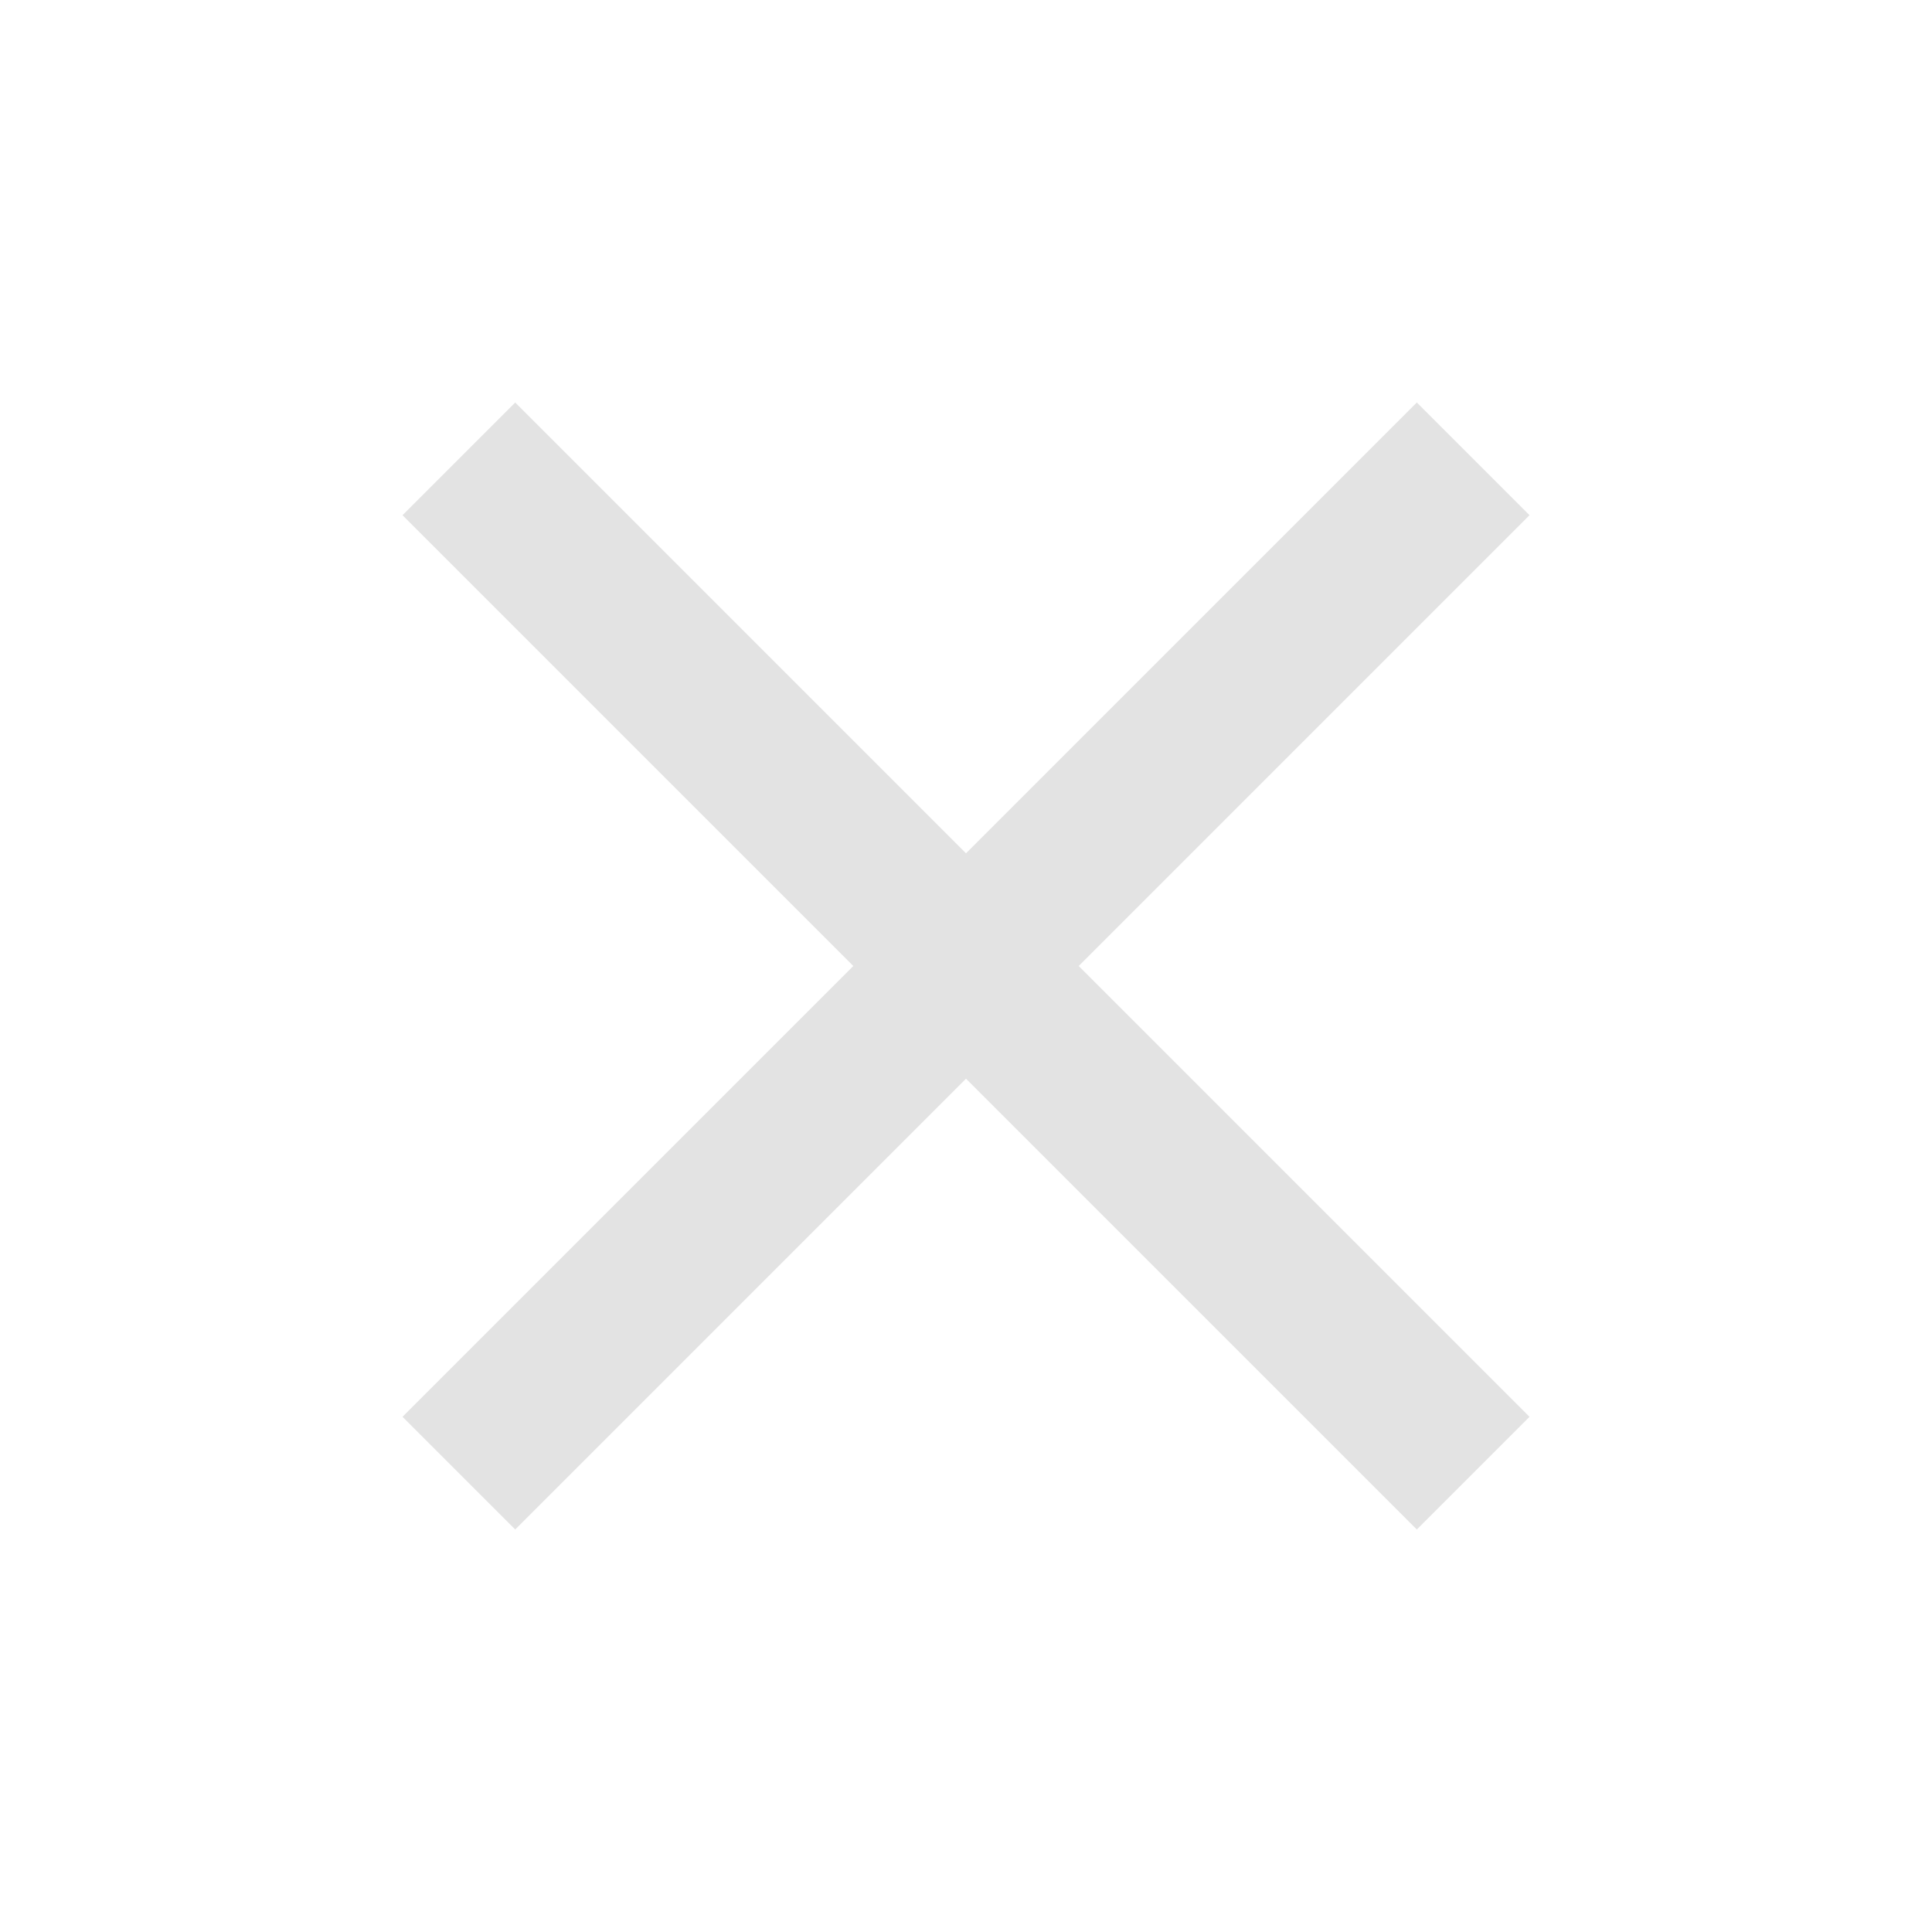
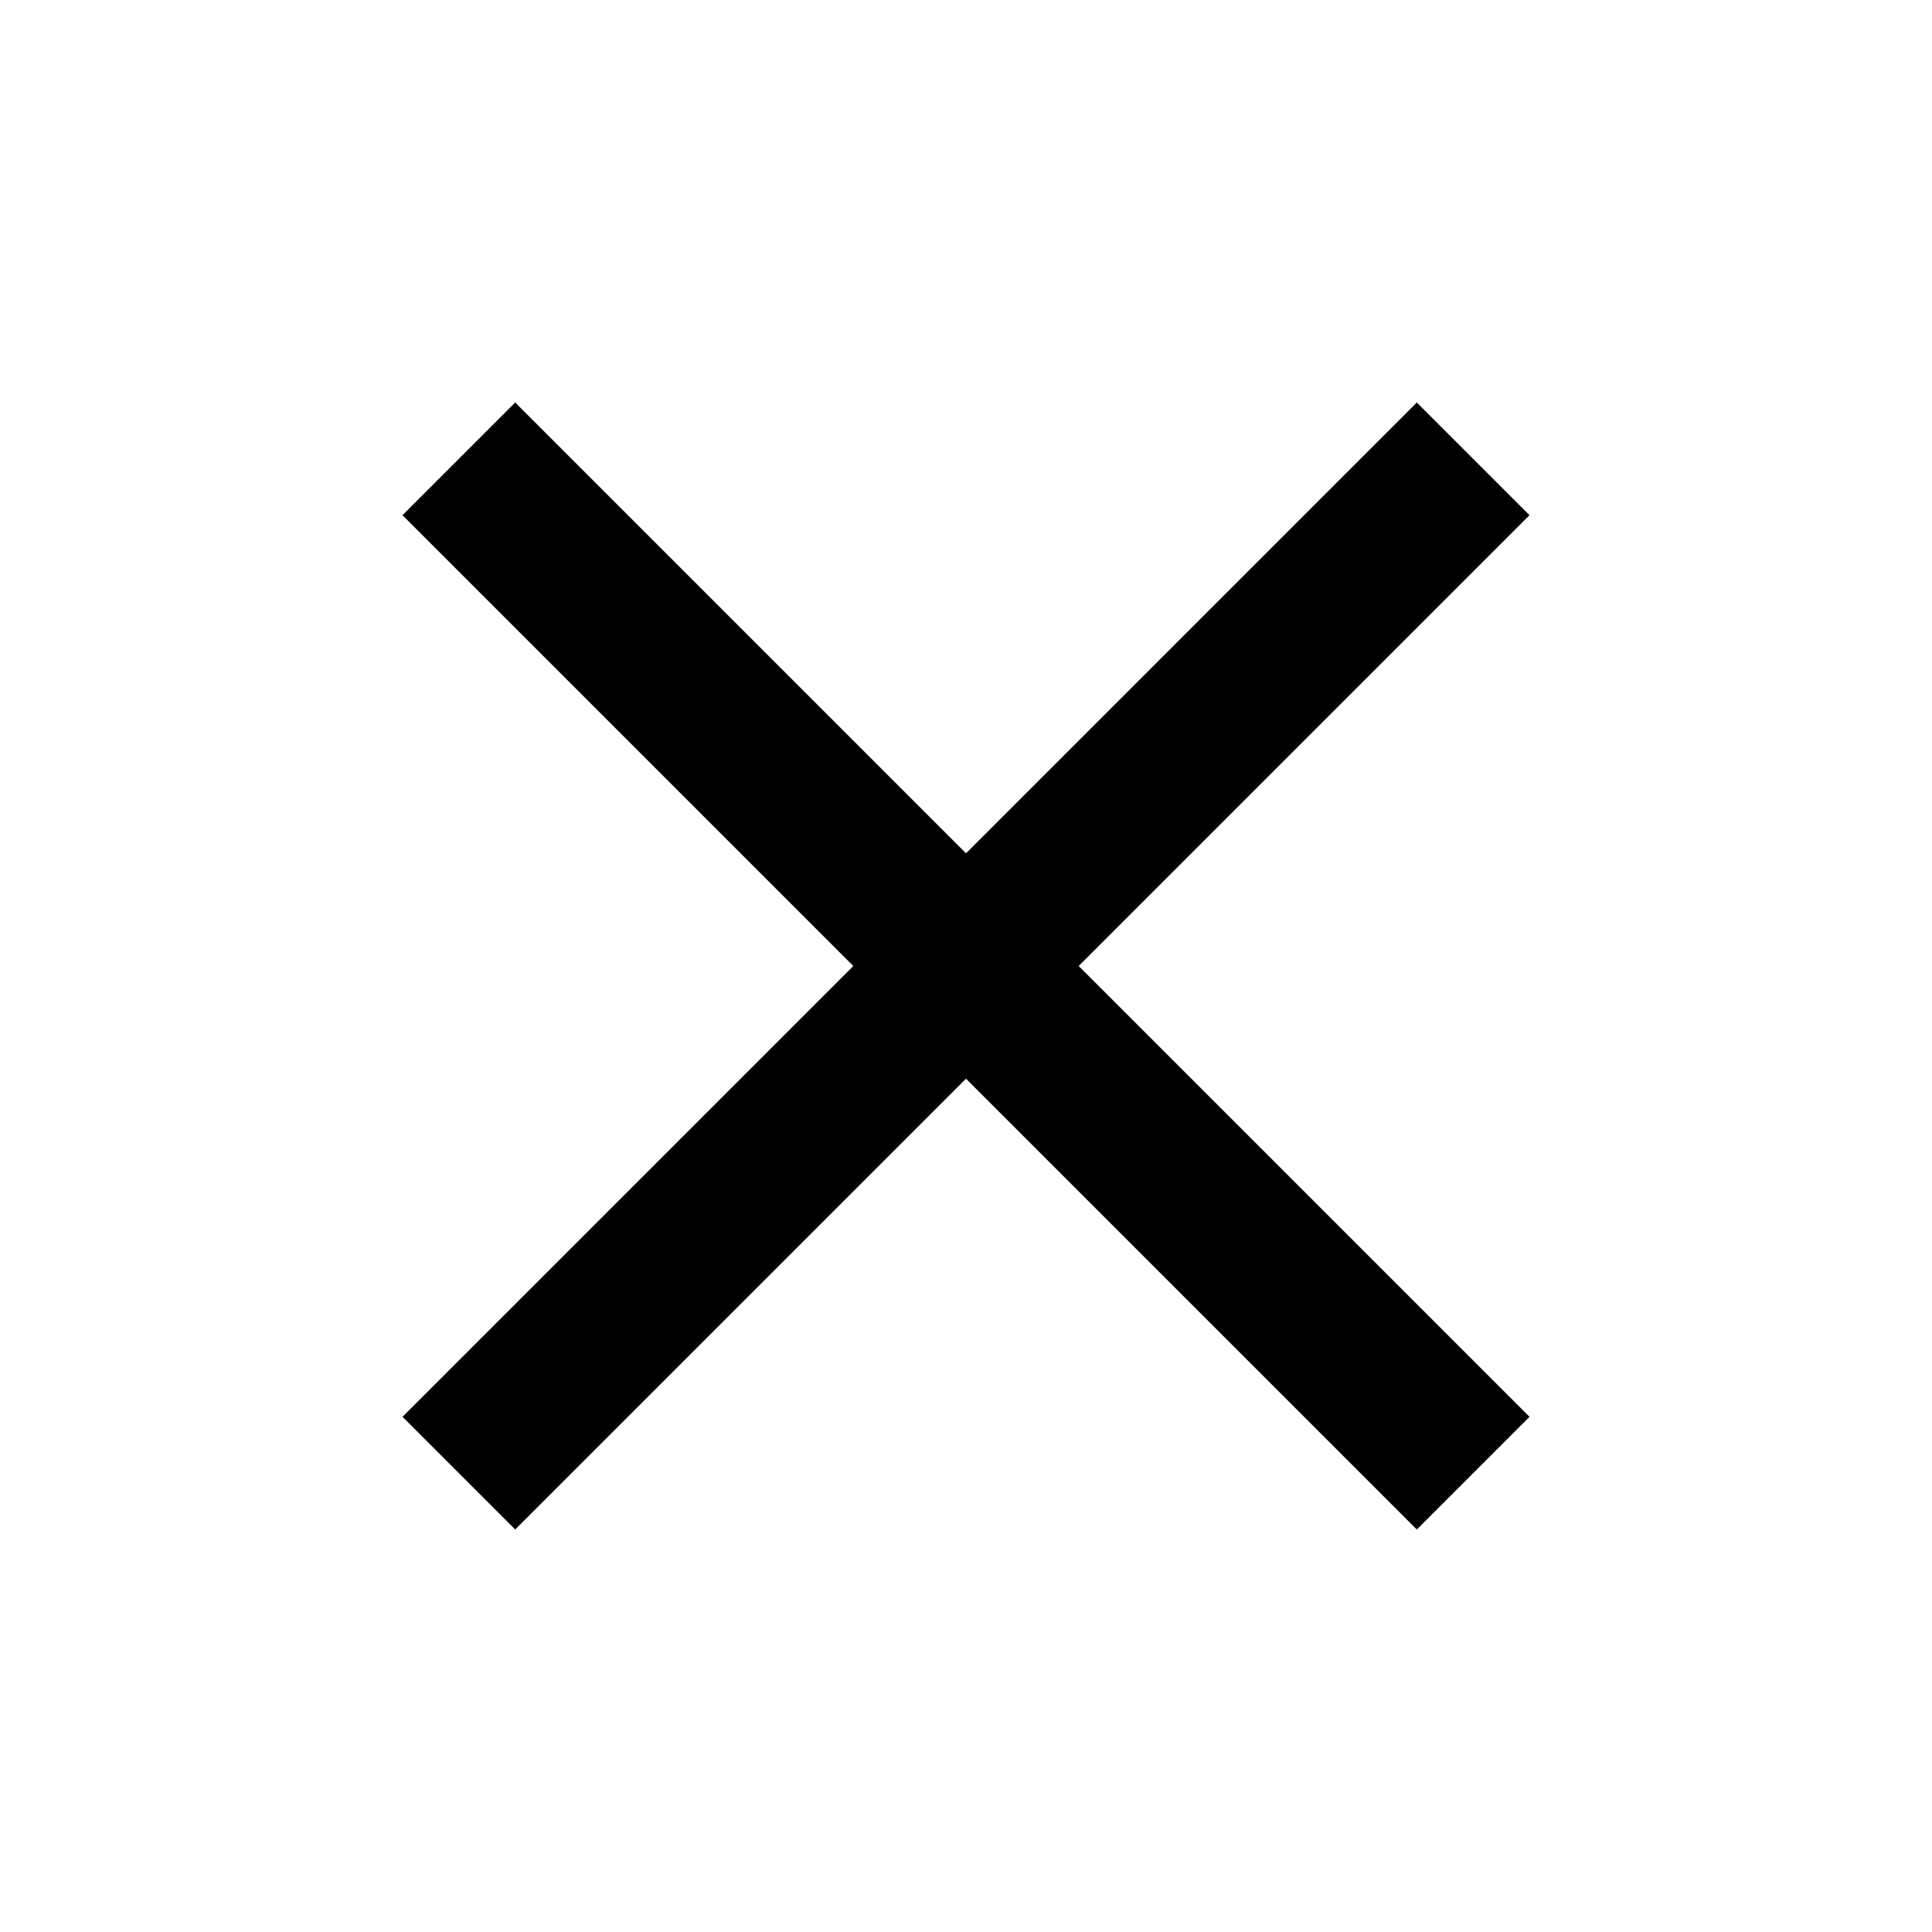
- <svg xmlns="http://www.w3.org/2000/svg" height="24px" viewBox="0 -960 960 960" width="24px" fill="#e3e3e3">
+ <svg xmlns="http://www.w3.org/2000/svg" height="24px" viewBox="0 -960 960 960" width="24px" fill="#000000">
  <path d="m256-200-56-56 224-224-224-224 56-56 224 224 224-224 56 56-224 224 224 224-56 56-224-224-224 224Z" />
</svg>
